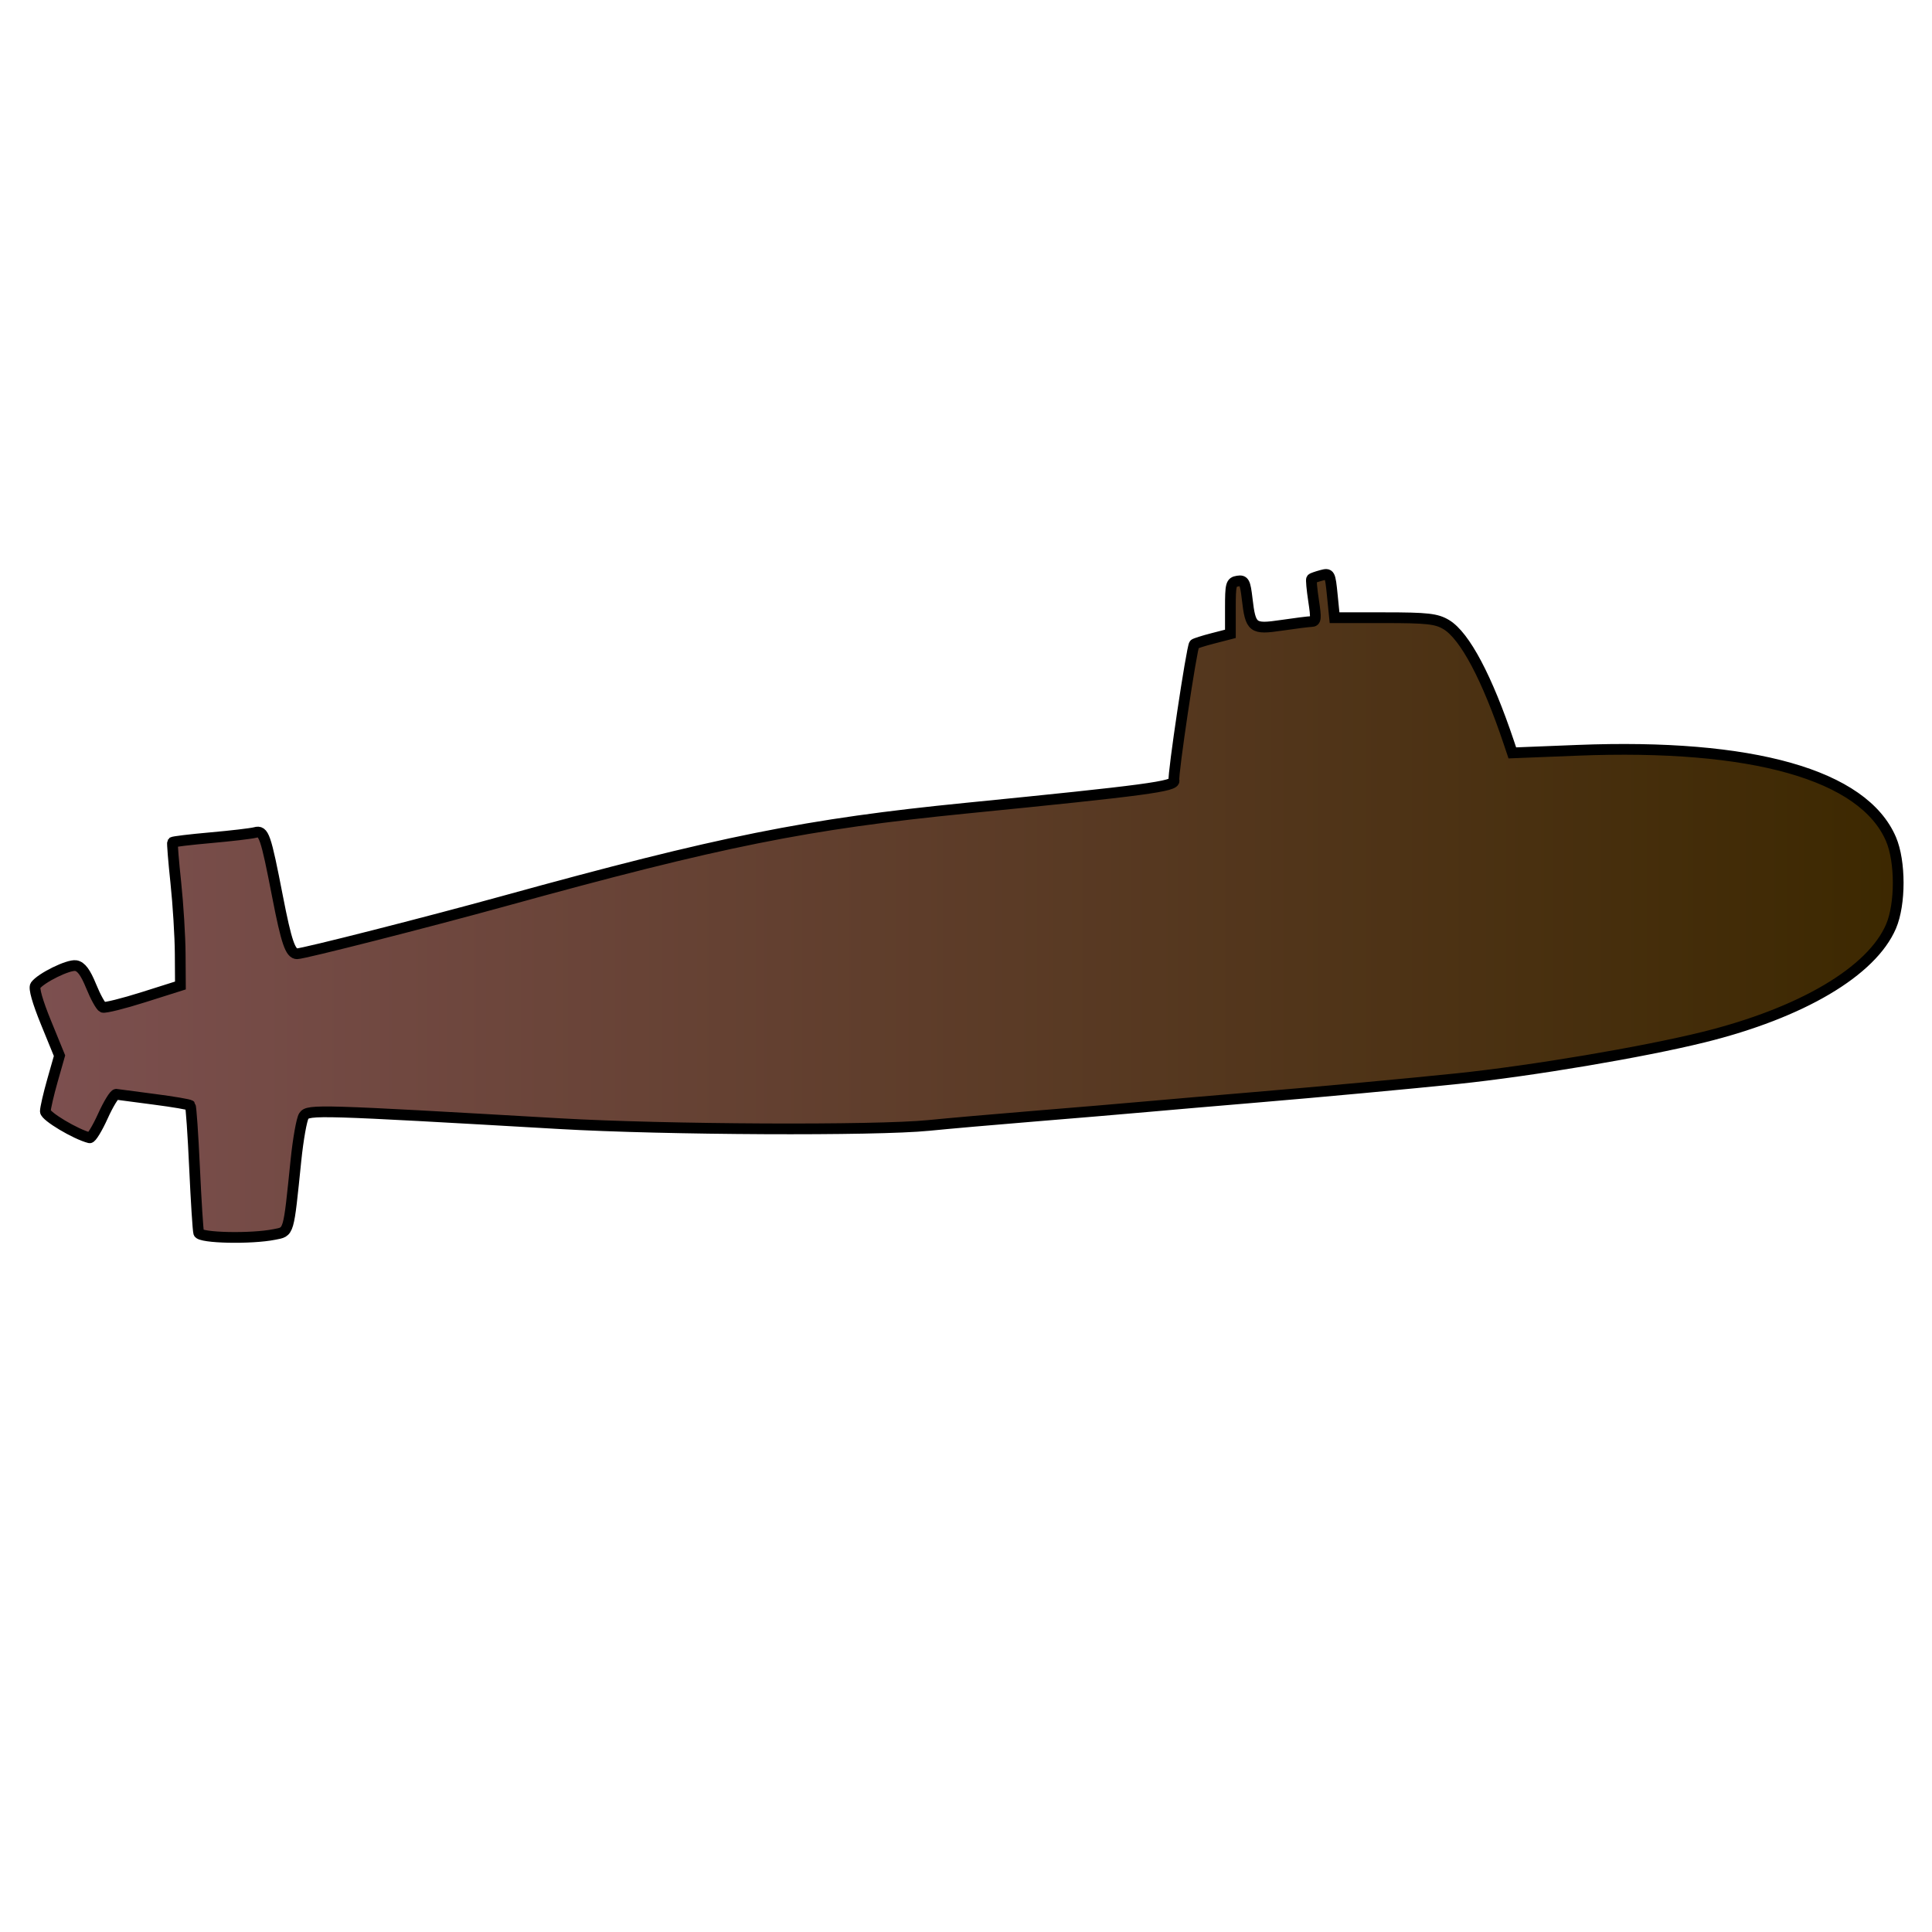
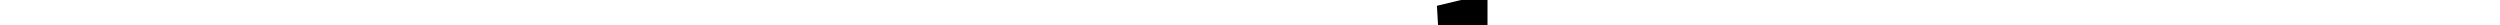
- <svg xmlns="http://www.w3.org/2000/svg" id="svg2779" width="1080" height="1080" version="1.0">
-   <defs id="defs2782">
-     </defs>
+ <svg xmlns="http://www.w3.org/2000/svg" viewBox="0 0 100 1">
  <defs>
-     <linearGradient id="de_color" x1="0%" y1="0%" x2="100%" y2="0%">
+     <linearGradient id="ru_color" x1="0%" y1="0%" x2="100%" y2="0%">
      <stop offset="0%" style="stop-color:rgb(125,80,80);stop-opacity:1" />
      <stop offset="100%" style="stop-color:rgb(60,40,0);stop-opacity:1" />
    </linearGradient>
  </defs>
-   <path fill="url(#de_color)" stroke="black" stroke-width="6" d="m 111.075,689.178 c -0.421,-1.436 -1.466,-17.834 -2.323,-36.439 -0.857,-18.608 -1.937,-34.26 -2.402,-34.784 -0.464,-0.524 -9.551,-2.077 -20.192,-3.448 -10.641,-1.371 -20.168,-2.626 -21.169,-2.787 -1.002,-0.167 -4.376,5.343 -7.498,12.231 -3.122,6.888 -6.449,12.329 -7.392,12.094 -7.815,-1.962 -24.749,-12.081 -24.749,-14.79 0,-1.797 1.781,-9.535 3.959,-17.193 l 3.959,-13.922 -7.552,-18.489 c -4.786,-11.718 -6.939,-19.326 -5.879,-20.775 3.116,-4.252 18.384,-11.753 22.556,-11.083 2.959,0.476 5.415,3.778 8.57,11.524 2.432,5.97 5.354,11.259 6.493,11.753 1.139,0.495 11.369,-2.041 22.733,-5.636 l 20.662,-6.537 -0.116,-17.742 c -0.064,-9.758 -1.163,-27.604 -2.443,-39.658 -1.28,-12.054 -2.105,-22.24 -1.833,-22.636 0.272,-0.397 9.881,-1.553 21.355,-2.569 11.474,-1.017 22.663,-2.336 24.865,-2.931 4.801,-1.3 5.804,1.588 12.496,35.974 4.924,25.304 7.157,31.82 10.899,31.82 3.6,0 72.586,-17.556 115.41,-29.37 121.37,-33.482 169.529,-43.163 258.897,-52.04 100.25,-9.958 117.002,-12.2 115.881,-15.51 -0.833,-2.461 9.917,-74.446 11.363,-76.085 0.391,-0.445 5.09,-1.937 10.441,-3.317 l 9.73,-2.511 0,-14.425 c 0,-13.288 0.321,-14.477 4.067,-15.08 3.605,-0.58 4.207,0.543 5.3,9.877 1.925,16.439 2.979,17.255 19.194,14.863 7.601,-1.123 15.145,-2.068 16.765,-2.104 2.554,-0.063 2.711,-1.603 1.181,-11.664 -0.97,-6.381 -1.466,-11.885 -1.102,-12.231 0.364,-0.346 2.836,-1.219 5.494,-1.939 4.713,-1.279 4.863,-1.002 6.08,11.186 l 1.248,12.496 28.038,0 c 23.818,0 29.005,0.584 34.459,3.886 10.371,6.276 22.795,29.727 34.973,66.008 l 1.904,5.675 36.367,-1.444 c 97.895,-3.884 159.948,13.701 175.328,49.687 5.343,12.503 5.352,36.243 0.016,48.725 -10.776,25.216 -50.067,48.422 -104.888,61.952 -34.003,8.391 -95.78,18.81 -137.28,23.154 -25.632,2.682 -78.122,7.539 -113.325,10.486 -20.776,1.739 -48.14,4.093 -60.809,5.229 -12.668,1.138 -40.862,3.519 -62.651,5.293 -21.79,1.774 -48.324,4.101 -58.966,5.172 -29.539,2.974 -147.52,2.407 -206.381,-0.994 -134.642,-7.779 -140.599,-7.957 -142.981,-4.266 -1.208,1.872 -3.182,12.989 -4.386,24.705 -4.289,41.716 -3.74,39.829 -12.063,41.503 -12.984,2.609 -41.452,2.006 -42.303,-0.895 z" id="path2790" />
+   <path id="Submarine" fill="url(#ru_color)" stroke="black" stroke-width="1" d="M 63.88,8.00 C 63.88,8.00 66.00,7.88 66.00,7.88 66.00,7.88 66.00,6.88 66.00,6.88 66.00,6.88 85.00,6.75 85.00,6.75 85.00,6.75 86.00,6.00 86.00,6.00 86.00,6.00 98.75,6.00 98.75,6.00 98.75,6.00 98.88,9.62 98.88,9.62 98.88,9.62 97.88,10.88 97.88,10.88 97.88,10.88 98.00,12.62 98.00,12.62 98.00,12.62 96.00,14.88 96.00,14.88 96.00,14.88 22.25,14.88 22.25,14.88 22.25,14.88 21.75,13.75 21.75,13.75 21.75,13.75 15.38,13.75 15.38,13.75 15.38,13.75 14.88,12.88 14.88,12.88 14.88,12.88 10.12,12.75 10.12,12.75 10.12,12.75 9.12,11.88 9.12,11.88 9.12,11.88 1.00,11.75 1.00,11.75 1.00,11.75 1.00,9.12 1.00,9.12 1.00,9.12 7.12,9.12 7.12,9.12 7.12,9.12 7.88,8.00 7.88,8.00 7.88,8.00 21.38,8.00 21.38,8.00 21.38,8.00 21.25,6.88 21.25,6.88 21.25,6.88 22.50,6.88 22.50,6.88 22.50,6.88 22.62,8.00 22.62,8.00 22.62,8.00 54.88,8.12 54.88,8.12 54.88,8.12 55.12,6.25 55.12,6.25 55.12,6.25 57.00,6.12 57.00,6.12 57.00,6.12 58.25,5.00 58.25,5.00 58.25,5.00 58.00,0.62 58.00,0.62 58.00,0.62 59.00,0.38 59.00,0.38 59.00,0.38 59.00,3.75 59.00,3.75 59.00,3.75 61.75,3.88 61.75,3.88 61.75,3.88 61.88,1.62 61.88,1.62 61.88,1.62 62.88,1.75 62.88,1.75 62.88,1.75 62.75,3.88 62.75,3.88 62.75,3.88 64.00,3.75 64.00,3.75 64.00,3.75 63.88,8.50 63.88,8.50" />
</svg>
